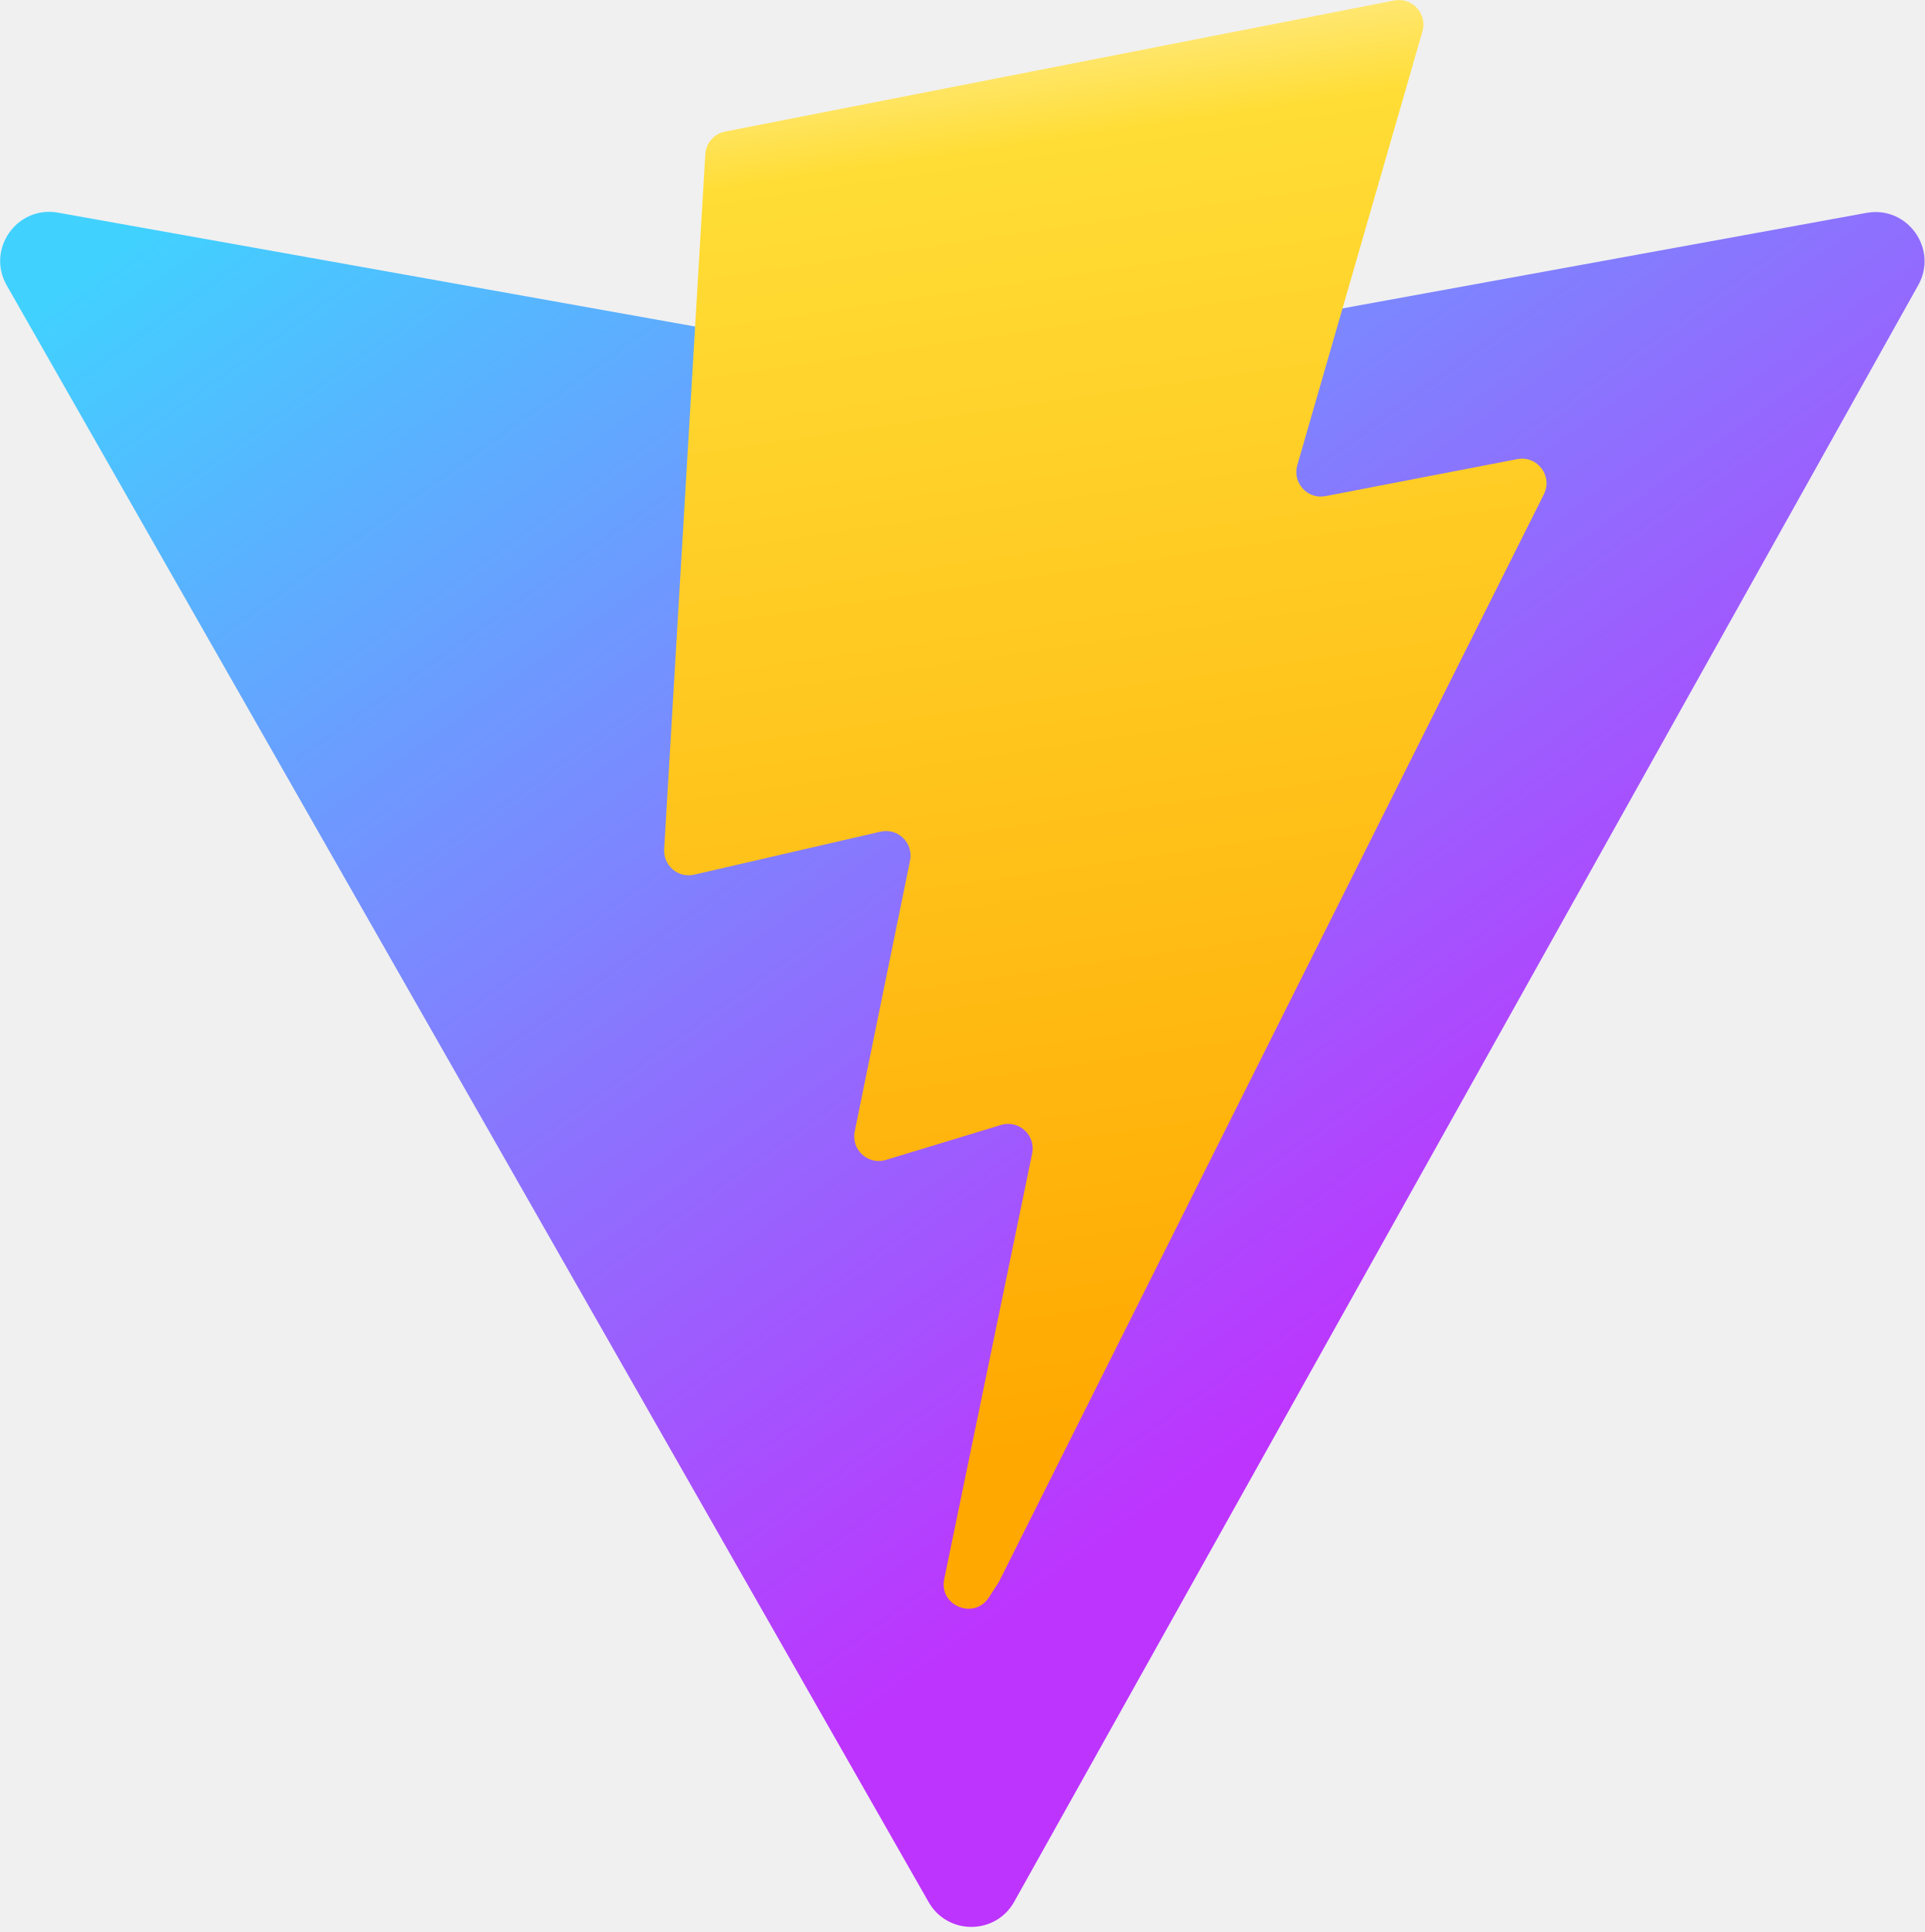
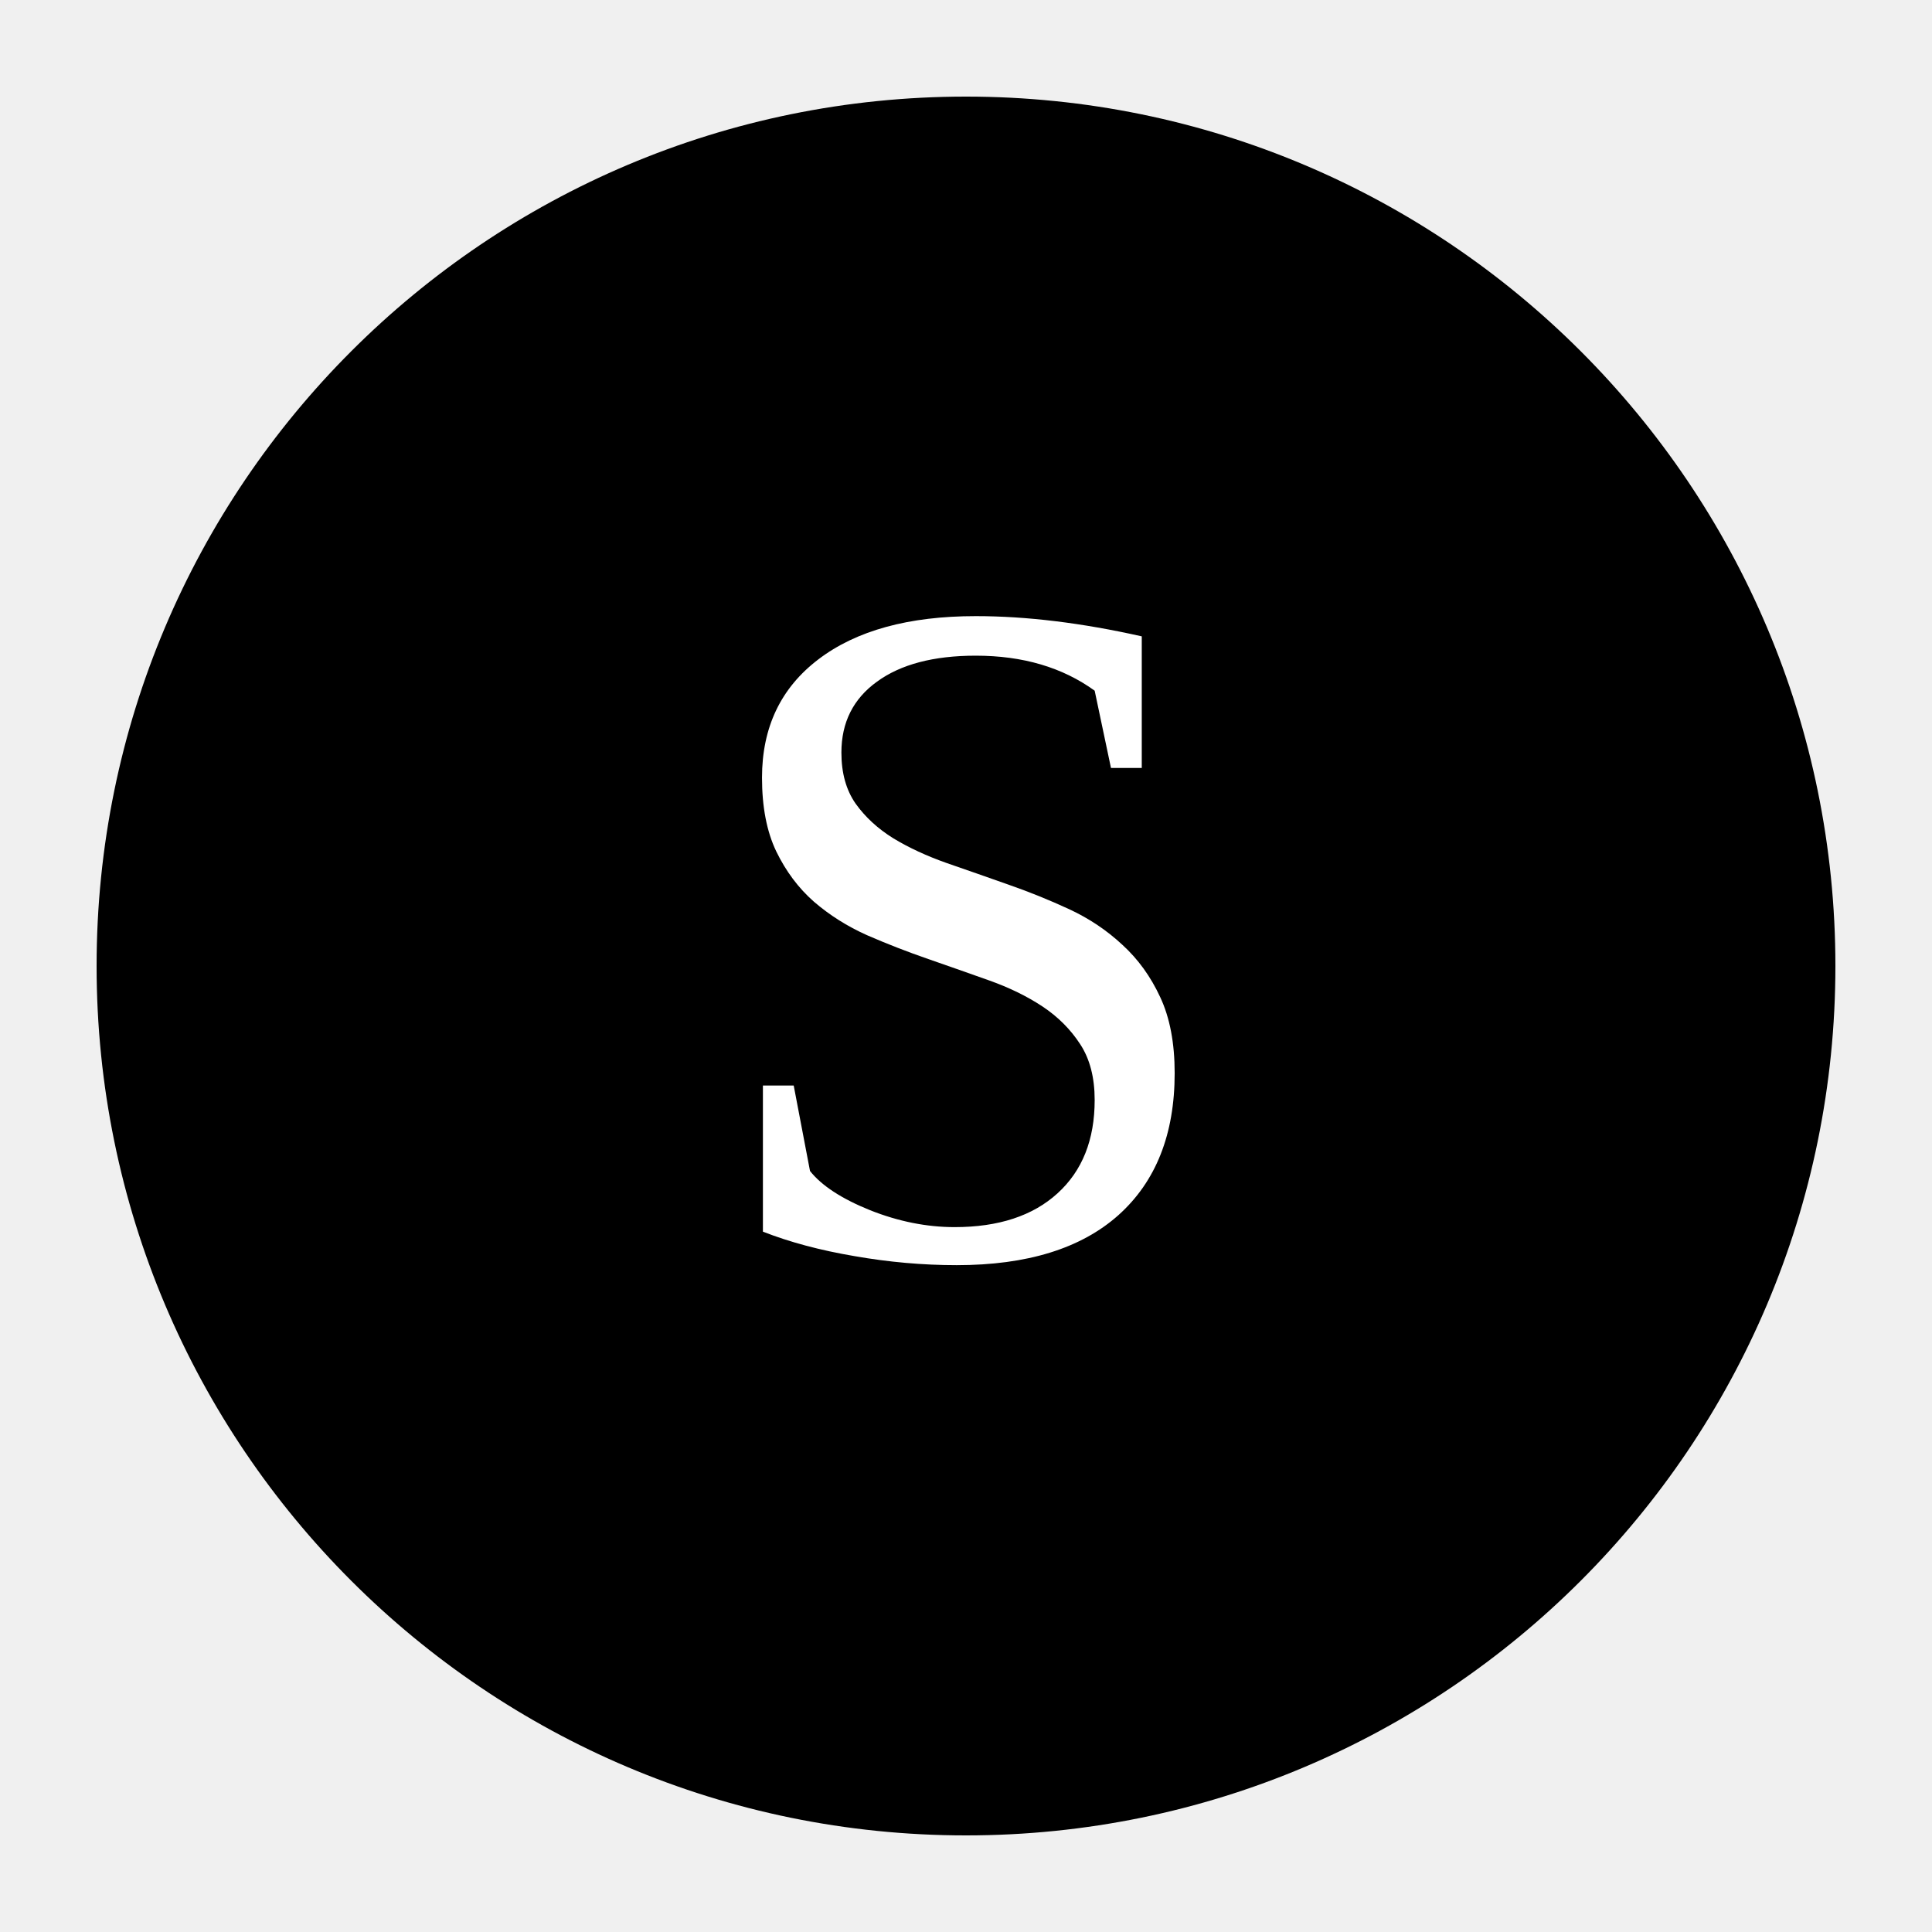
- <svg xmlns="http://www.w3.org/2000/svg" aria-hidden="true" role="img" class="iconify iconify--logos" width="31.88" height="32" preserveAspectRatio="xMidYMid meet" viewBox="0 0 256 257">
-   <defs>
-     <linearGradient id="IconifyId1813088fe1fbc01fb466" x1="-.828%" x2="57.636%" y1="7.652%" y2="78.411%">
-       <stop offset="0%" stop-color="#41D1FF" />
-       <stop offset="100%" stop-color="#BD34FE" />
-     </linearGradient>
-     <linearGradient id="IconifyId1813088fe1fbc01fb467" x1="43.376%" x2="50.316%" y1="2.242%" y2="89.03%">
-       <stop offset="0%" stop-color="#FFEA83" />
-       <stop offset="8.333%" stop-color="#FFDD35" />
-       <stop offset="100%" stop-color="#FFA800" />
-     </linearGradient>
-   </defs>
-   <path fill="url(#IconifyId1813088fe1fbc01fb466)" d="M255.153 37.938L134.897 252.976c-2.483 4.44-8.862 4.466-11.382.048L.875 37.958c-2.746-4.814 1.371-10.646 6.827-9.67l120.385 21.517a6.537 6.537 0 0 0 2.322-.004l117.867-21.483c5.438-.991 9.574 4.796 6.877 9.62Z" />
-   <path fill="url(#IconifyId1813088fe1fbc01fb467)" d="M185.432.063L96.44 17.501a3.268 3.268 0 0 0-2.634 3.014l-5.474 92.456a3.268 3.268 0 0 0 3.997 3.378l24.777-5.718c2.318-.535 4.413 1.507 3.936 3.838l-7.361 36.047c-.495 2.426 1.782 4.5 4.151 3.78l15.304-4.649c2.372-.72 4.652 1.36 4.15 3.788l-11.698 56.621c-.732 3.542 3.979 5.473 5.943 2.437l1.313-2.028l72.516-144.72c1.215-2.423-.88-5.186-3.54-4.672l-25.505 4.922c-2.396.462-4.435-1.77-3.759-4.114l16.646-57.705c.677-2.35-1.37-4.583-3.769-4.113Z" />
+ <svg xmlns="http://www.w3.org/2000/svg" width="100" height="100" viewBox="0 0 100 100">
+   <circle cx="50" cy="50" r="45" fill="black" />
+   <text x="50%" y="50%" font-size="50" text-anchor="middle" fill="white" dy=".3em">S</text>
</svg>
